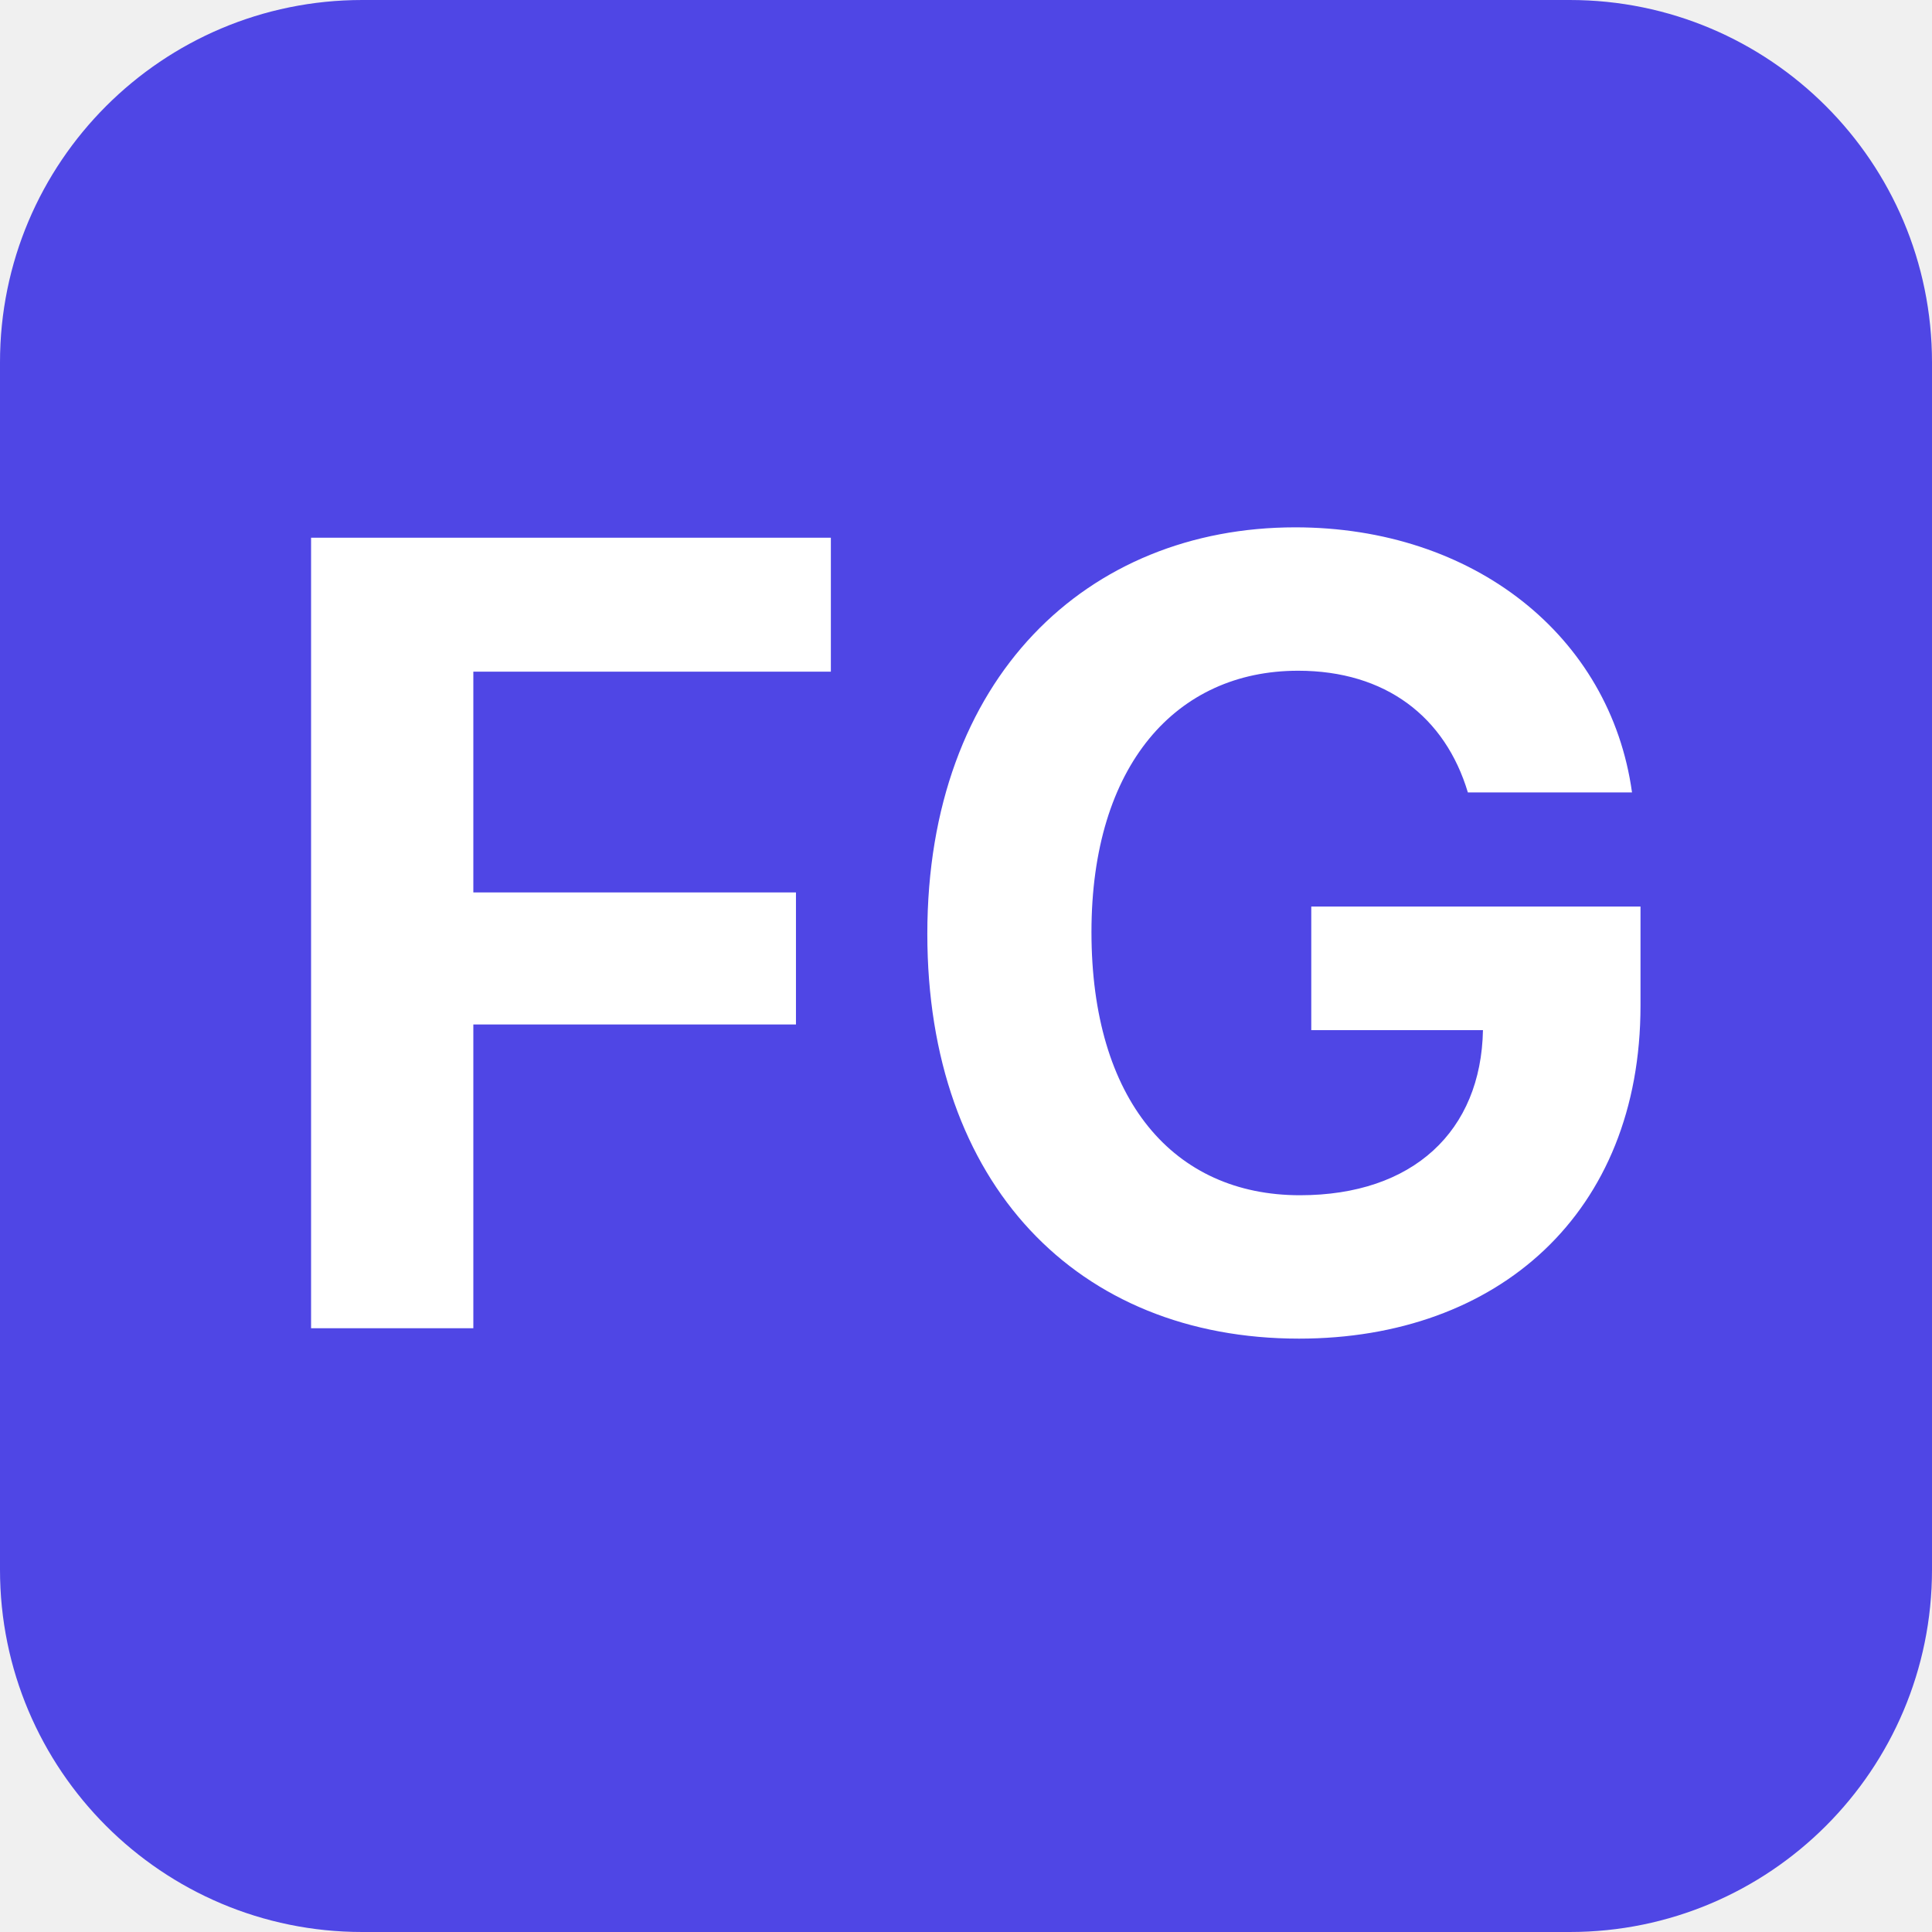
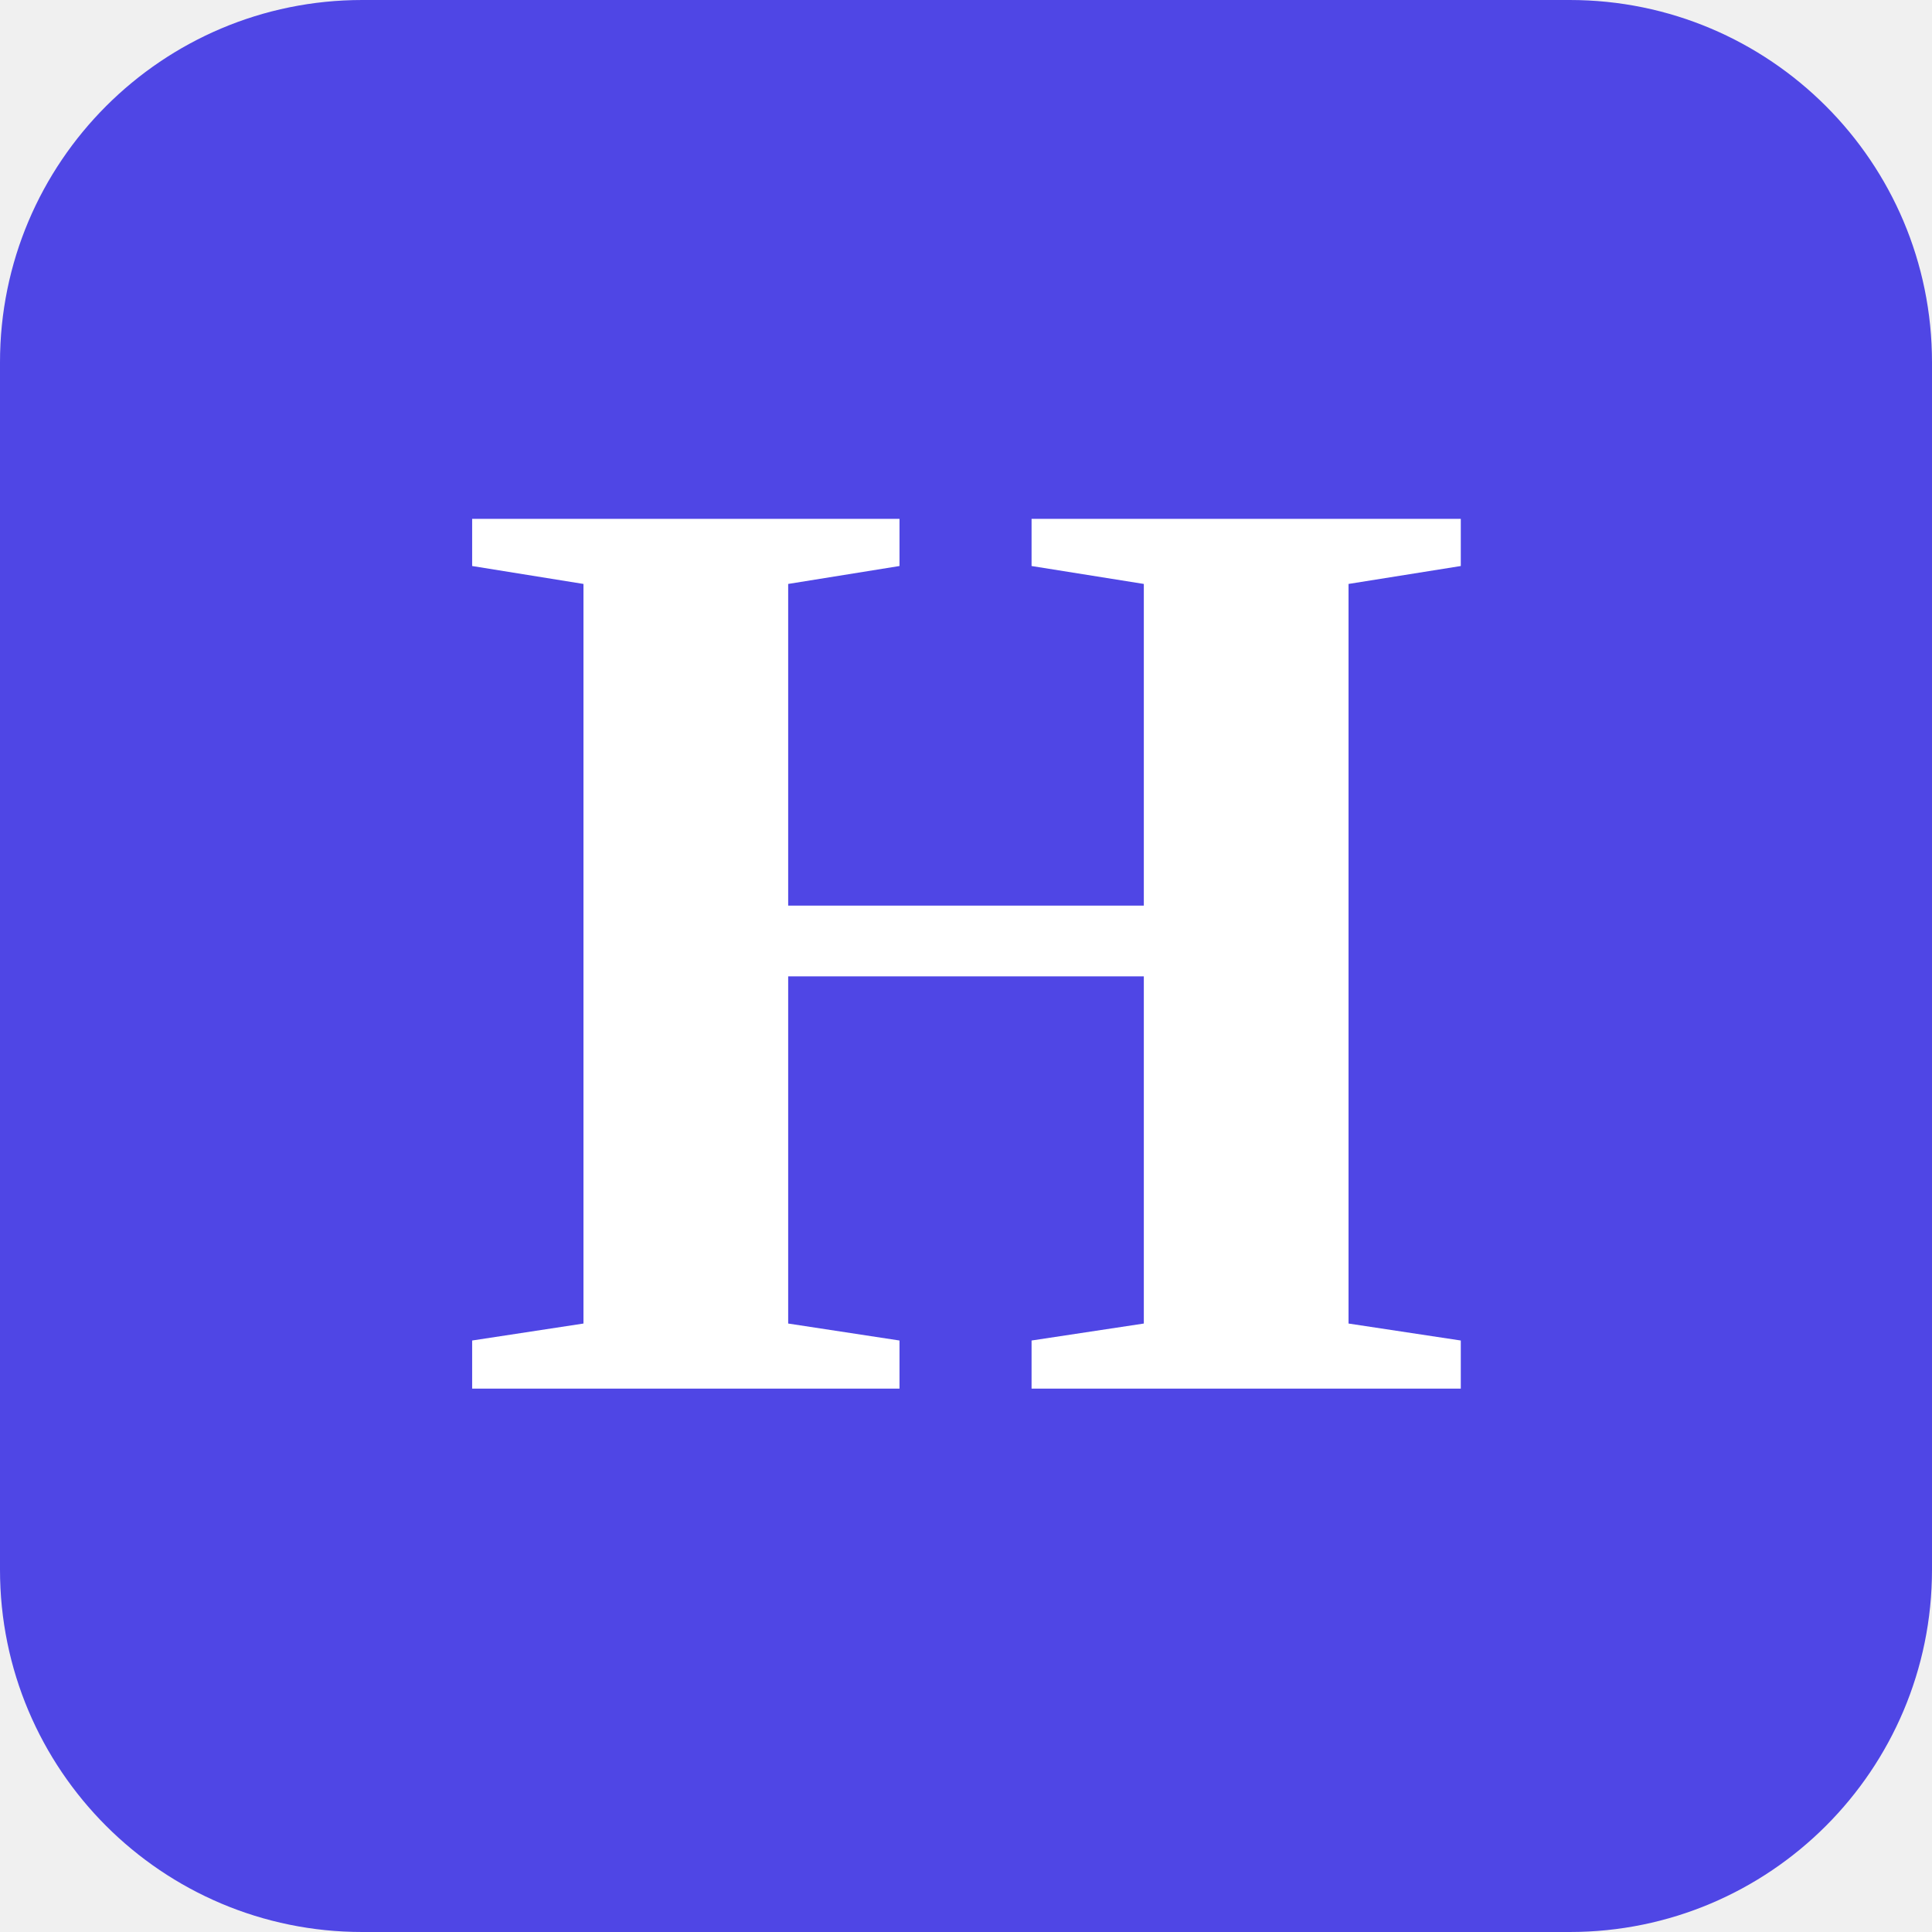
<svg xmlns="http://www.w3.org/2000/svg" viewBox="0 0 32 32">
  <rect width="32" height="32" rx="6" fill="#4f46e5" />
-   <text x="16" y="22" text-anchor="middle" font-family="Inter, system-ui, sans-serif" font-weight="700" font-size="18" fill="white">FG</text>
+   <text x="16" y="23" text-anchor="middle" font-family="Georgia, 'Times New Roman', serif" font-size="22" font-weight="bold" fill="#ffffff">H</text>
</svg>
